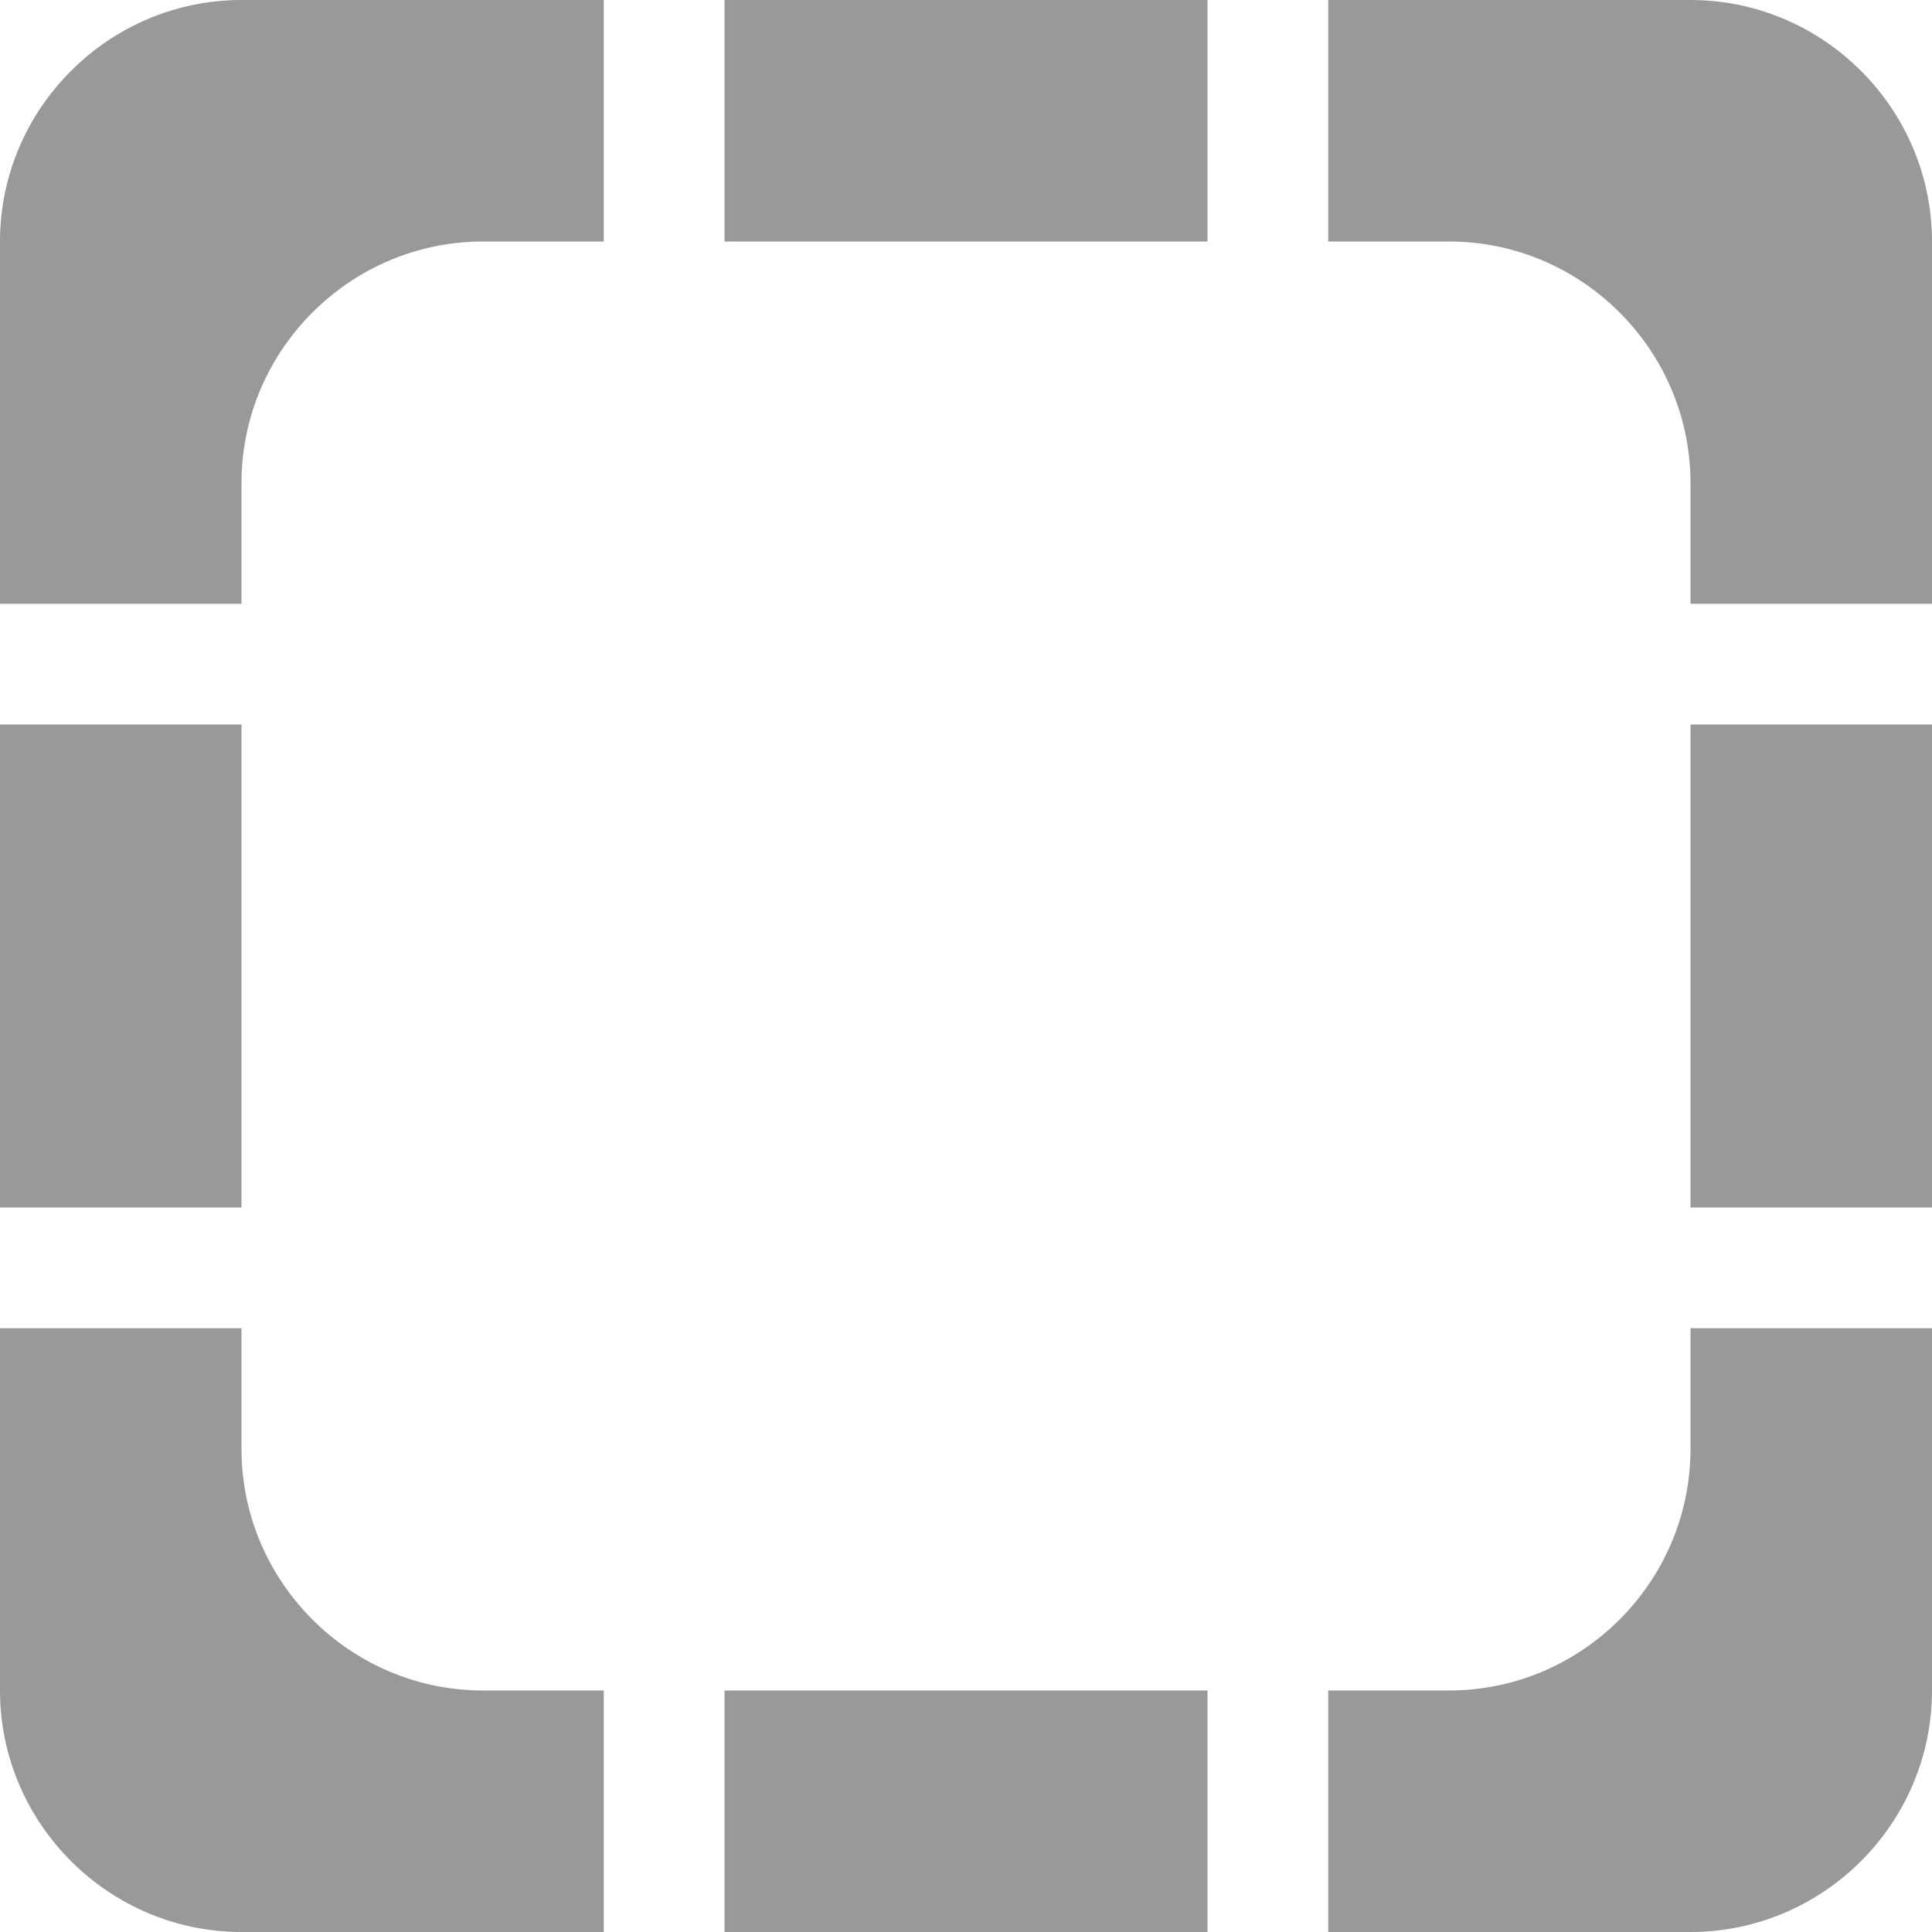
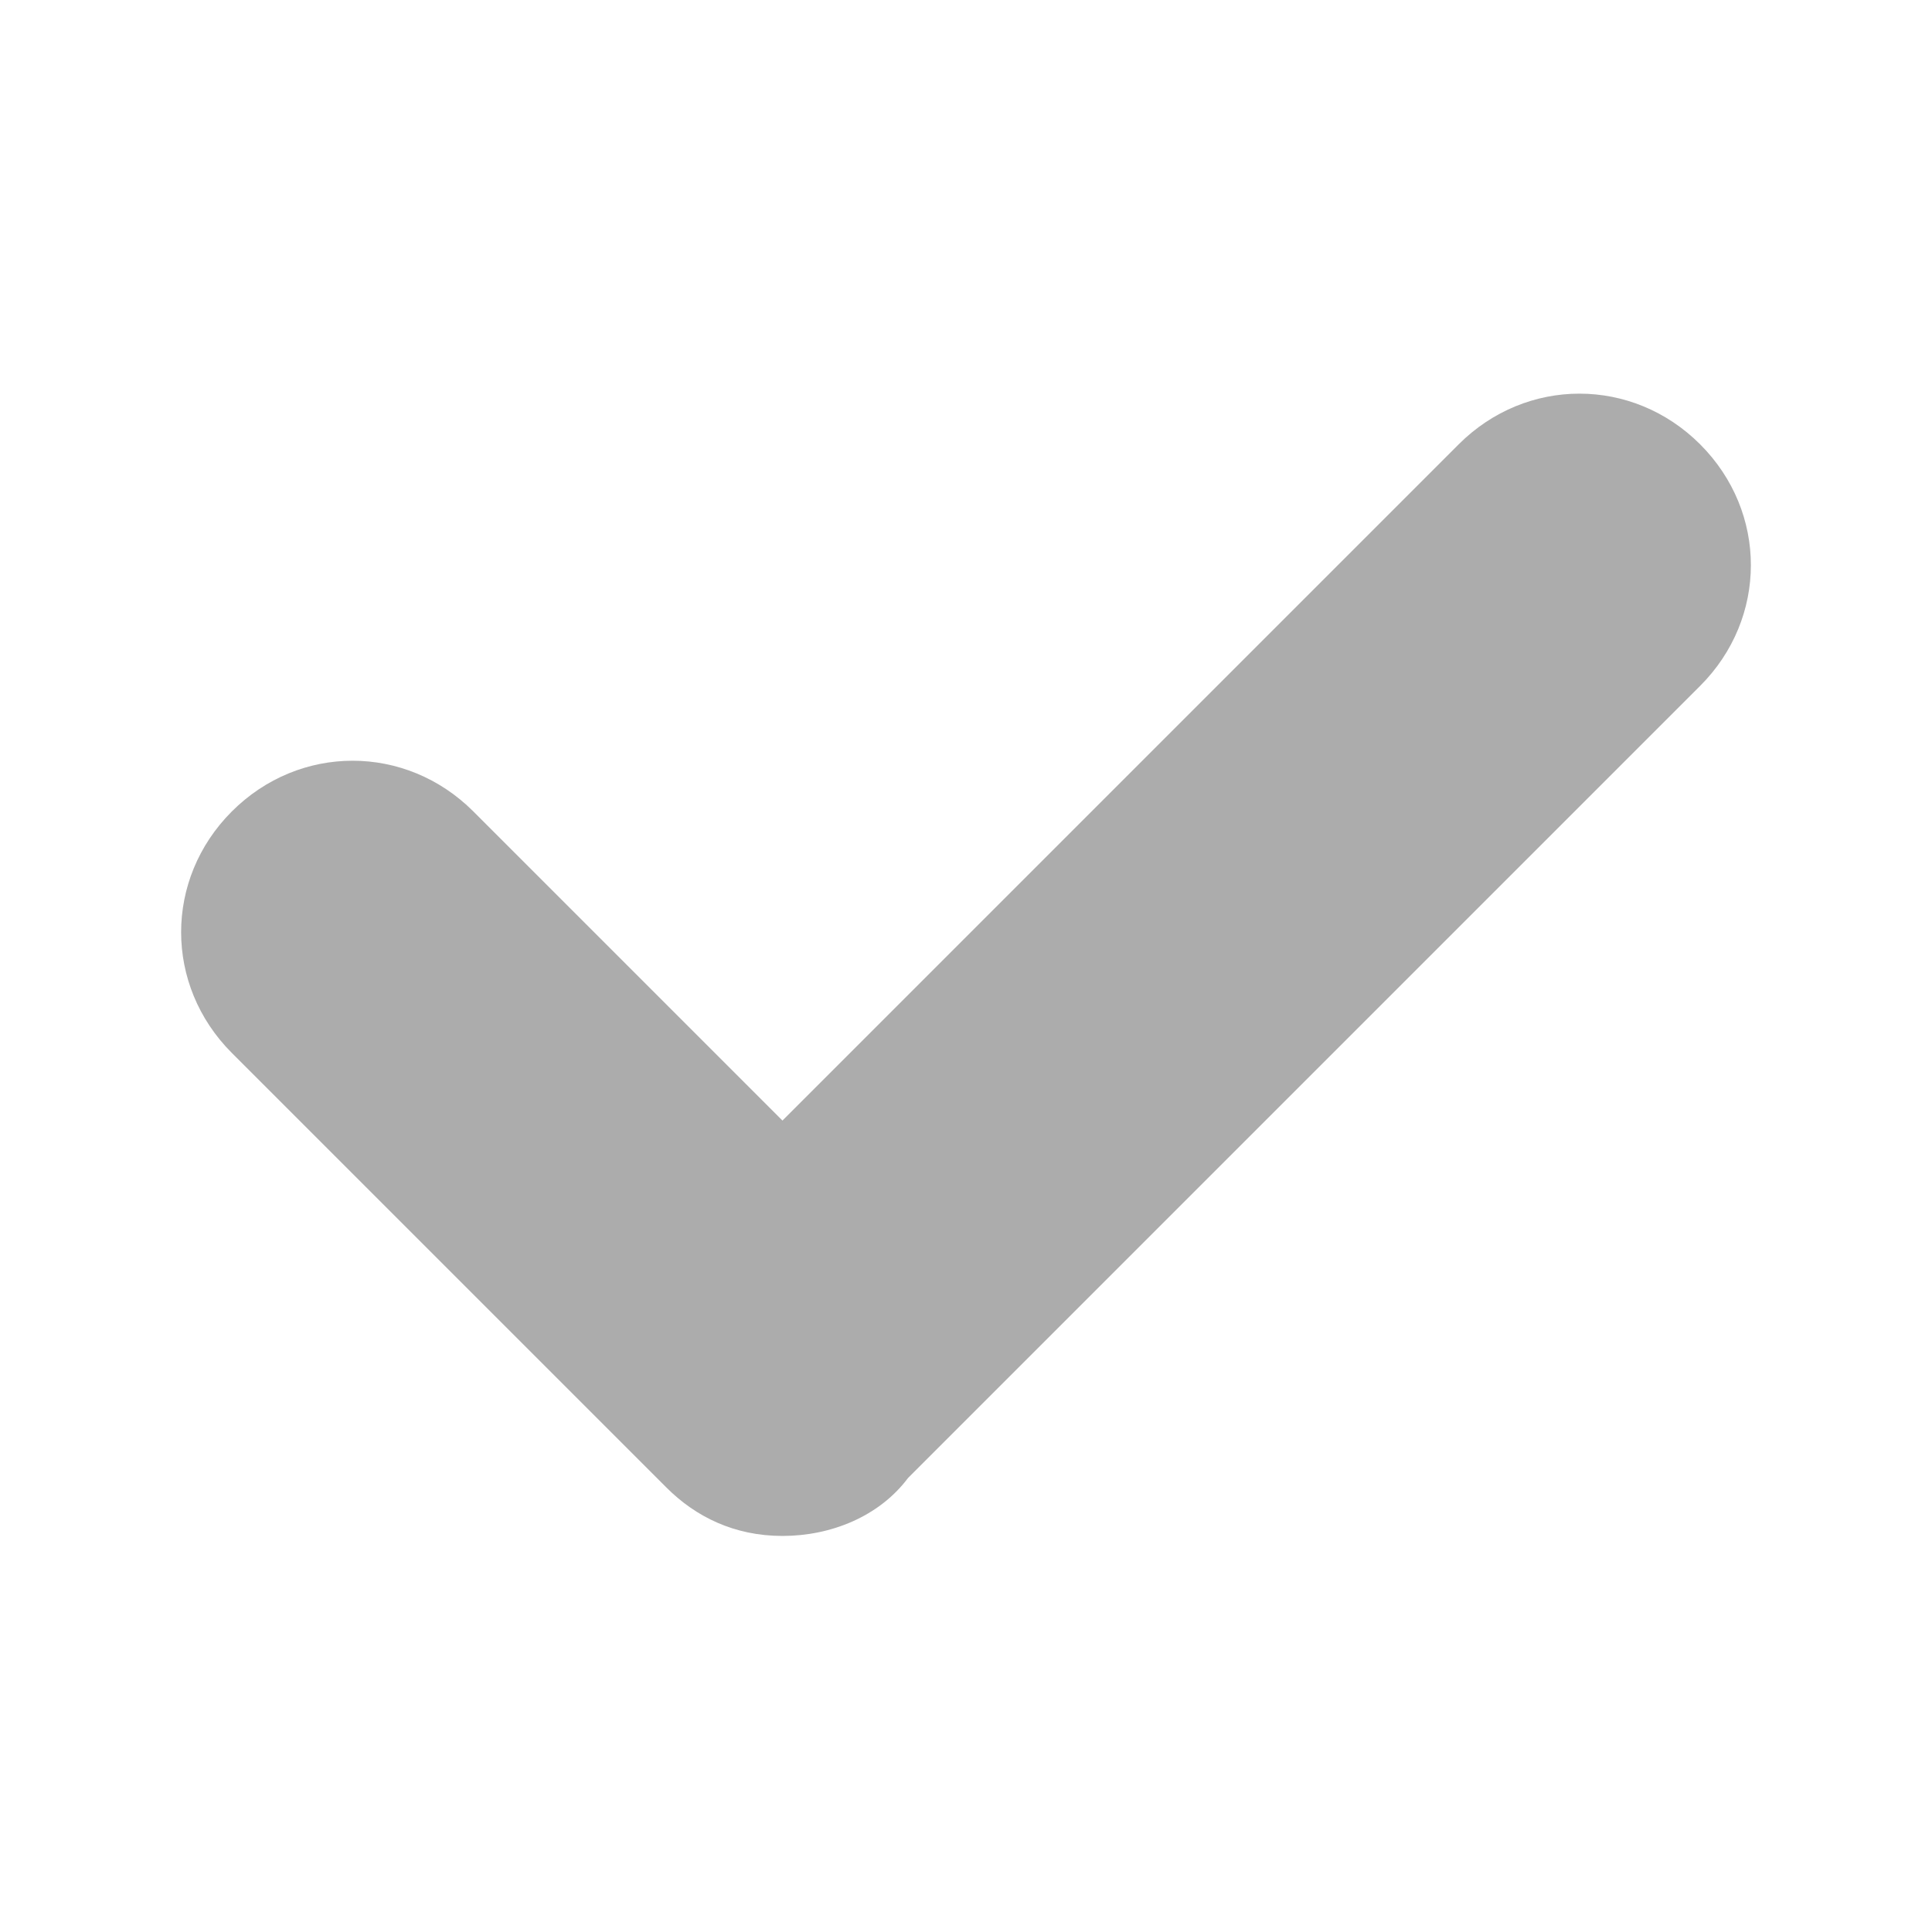
- <svg xmlns="http://www.w3.org/2000/svg" width="16" height="16" viewBox="0 0 16 16" preserveAspectRatio="xMinYMid meet" overflow="visible">
-   <path d="M10 0v2h-4v-2h4zm1 2h1c1.1 0 2 .9 2 2v1h2v-3c0-1.1-.9-2-2-2h-3v2zm5 4h-2v4h2v-4zm-2 5v1c0 1.1-.9 2-2 2h-1v2h3c1.1 0 2-.9 2-2v-3h-2zm-4 5v-2h-4v2h4zm-5-2h-1c-1.1 0-2-.9-2-2v-1h-2v3c0 1.1.9 2 2 2h3v-2zm-5-4h2v-4h-2v4zm2-5v-1c0-1.1.9-2 2-2h1v-2h-3c-1.1 0-2 .9-2 2v3h2z" fill="#999" />
+ <svg xmlns="http://www.w3.org/2000/svg" version="1.1" id="Layer_1" x="0px" y="0px" viewBox="0 0 20 20" style="enable-background:new 0 0 20 20;" xml:space="preserve">
+   <style type="text/css">
+ 	.st0{fill:#ACACAC;}
+ </style>
+   <path class="st0" d="M8.1,15.9L8.1,15.9c-0.5,0-0.9-0.2-1.2-0.5l-4.5-4.5c-0.7-0.7-0.7-1.8,0-2.5s1.8-0.7,2.5,0l3.2,3.2l7-7  c0.7-0.7,1.8-0.7,2.5,0s0.7,1.8,0,2.5l-8.2,8.2C9.1,15.7,8.6,15.9,8.1,15.9z" />
</svg>
